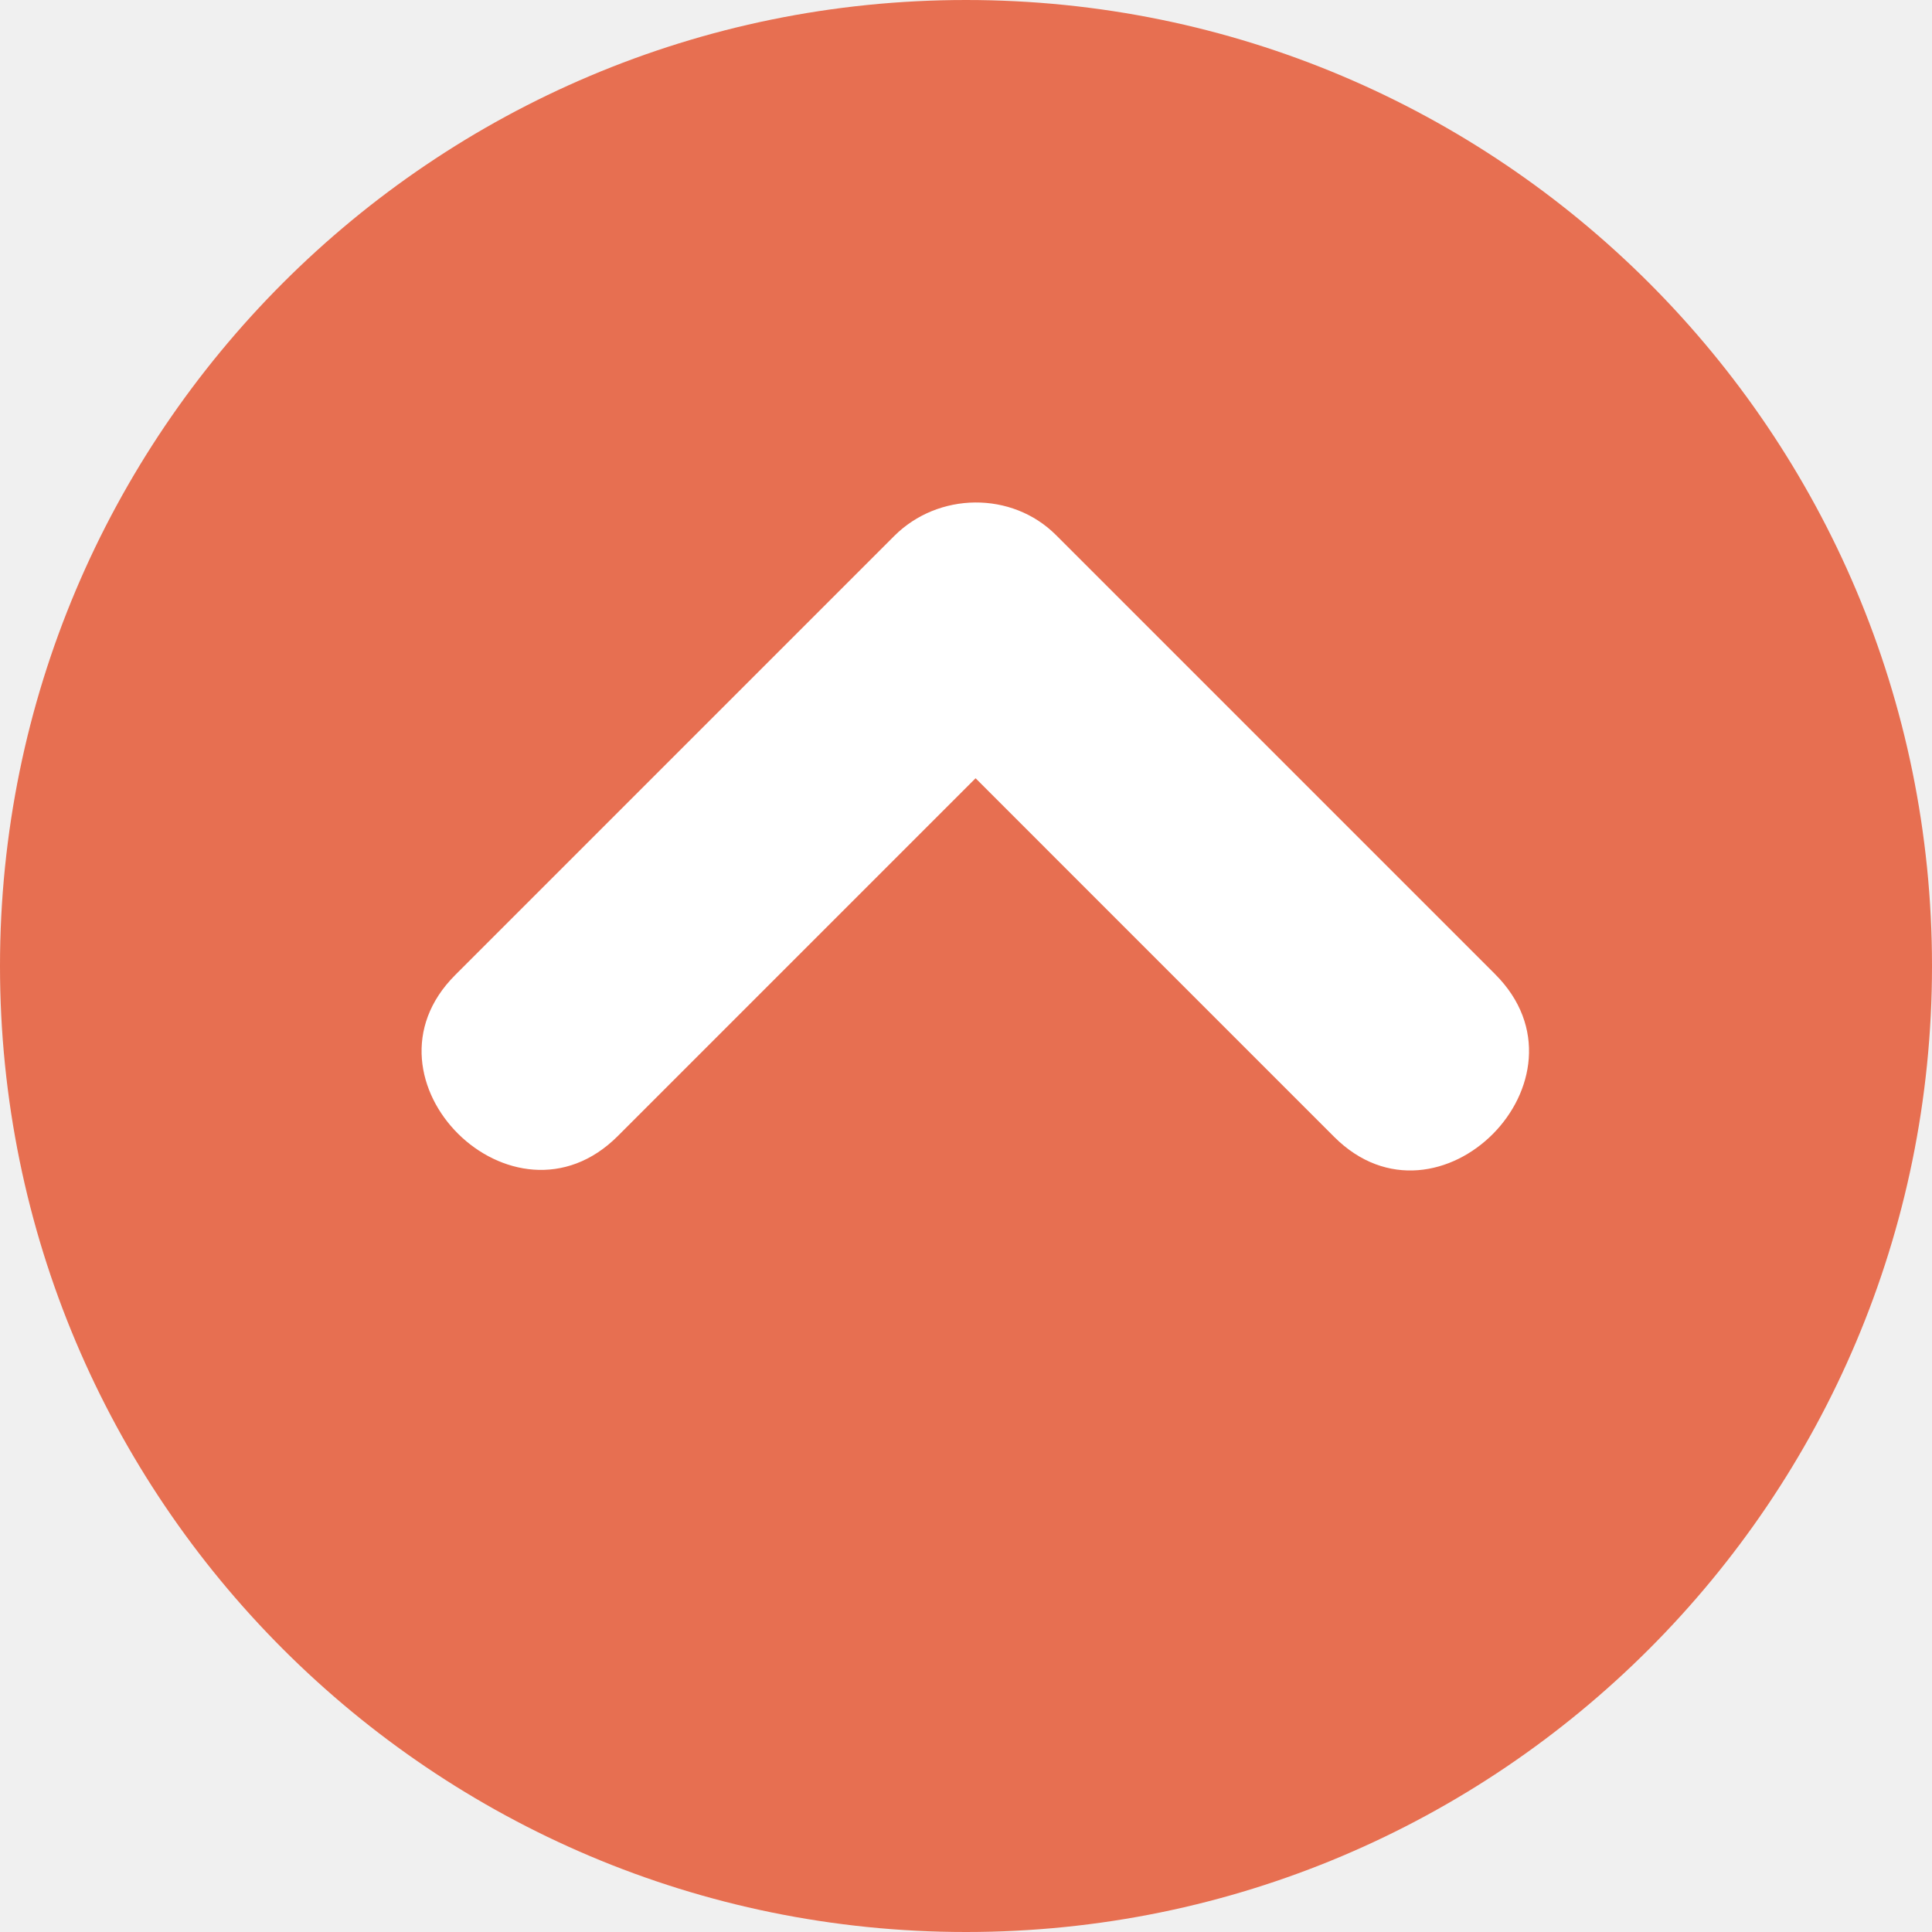
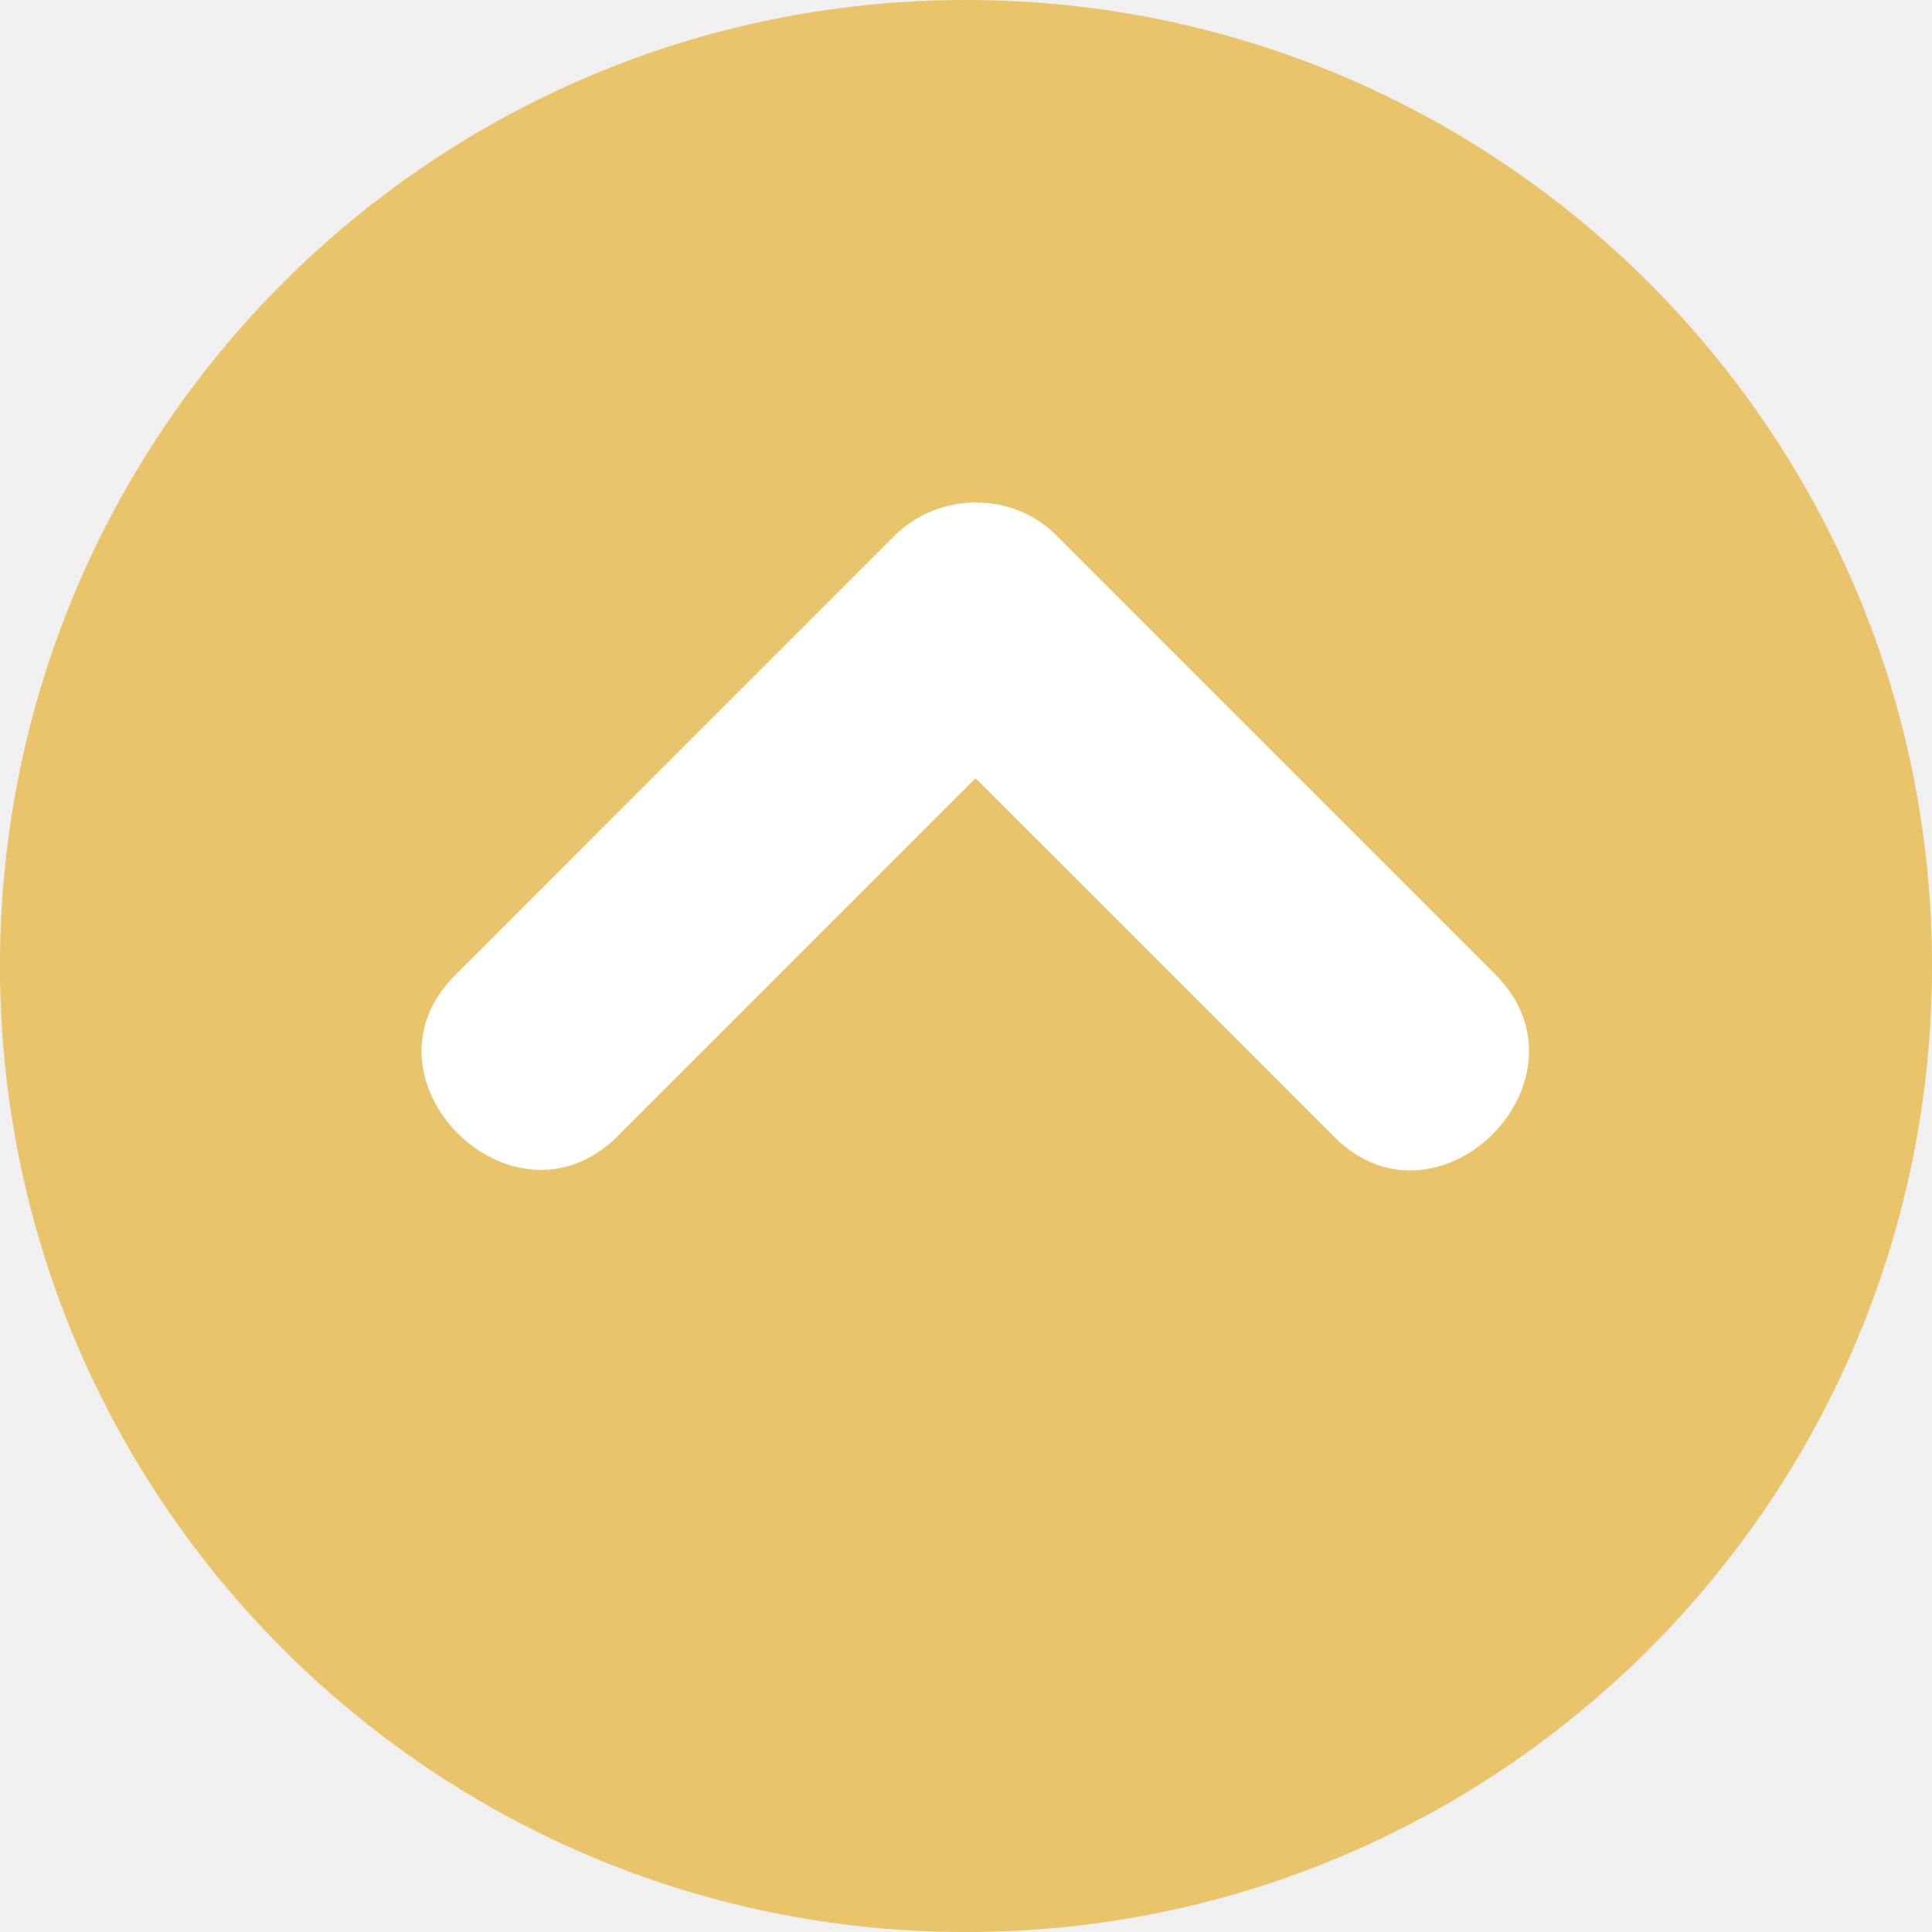
<svg xmlns="http://www.w3.org/2000/svg" version="1.1" id="Layer_1" x="0px" y="0px" viewBox="0 0 473.654 473.654" style="enable-background:new 0 0 473.654 473.654;" xml:space="preserve">
-   <circle style="fill:#e76f51;" cx="236.827" cy="236.827" r="236.827" />
+   <circle style="fill:#e9c46a;" cx="236.827" cy="236.827" r="236.827" />
  <path style="fill:#FFFFFF;" d="M366.553,238.843c-35.885-35.889-71.766-71.77-107.651-107.655  c-10.837-10.845-28.907-10.549-39.666,0.213c-35.885,35.881-71.77,71.77-107.651,107.655c-25.564,25.56,14.259,65.08,39.879,39.456  c29.236-29.236,58.476-58.476,87.712-87.712c29.311,29.307,58.614,58.618,87.925,87.929  C352.664,304.289,392.184,264.47,366.553,238.843z" />
  <g>
</g>
  <g>
</g>
  <g>
</g>
  <g>
</g>
  <g>
</g>
  <g>
</g>
  <g>
</g>
  <g>
</g>
  <g>
</g>
  <g>
</g>
  <g>
</g>
  <g>
</g>
  <g>
</g>
  <g>
</g>
  <g>
</g>
</svg>
